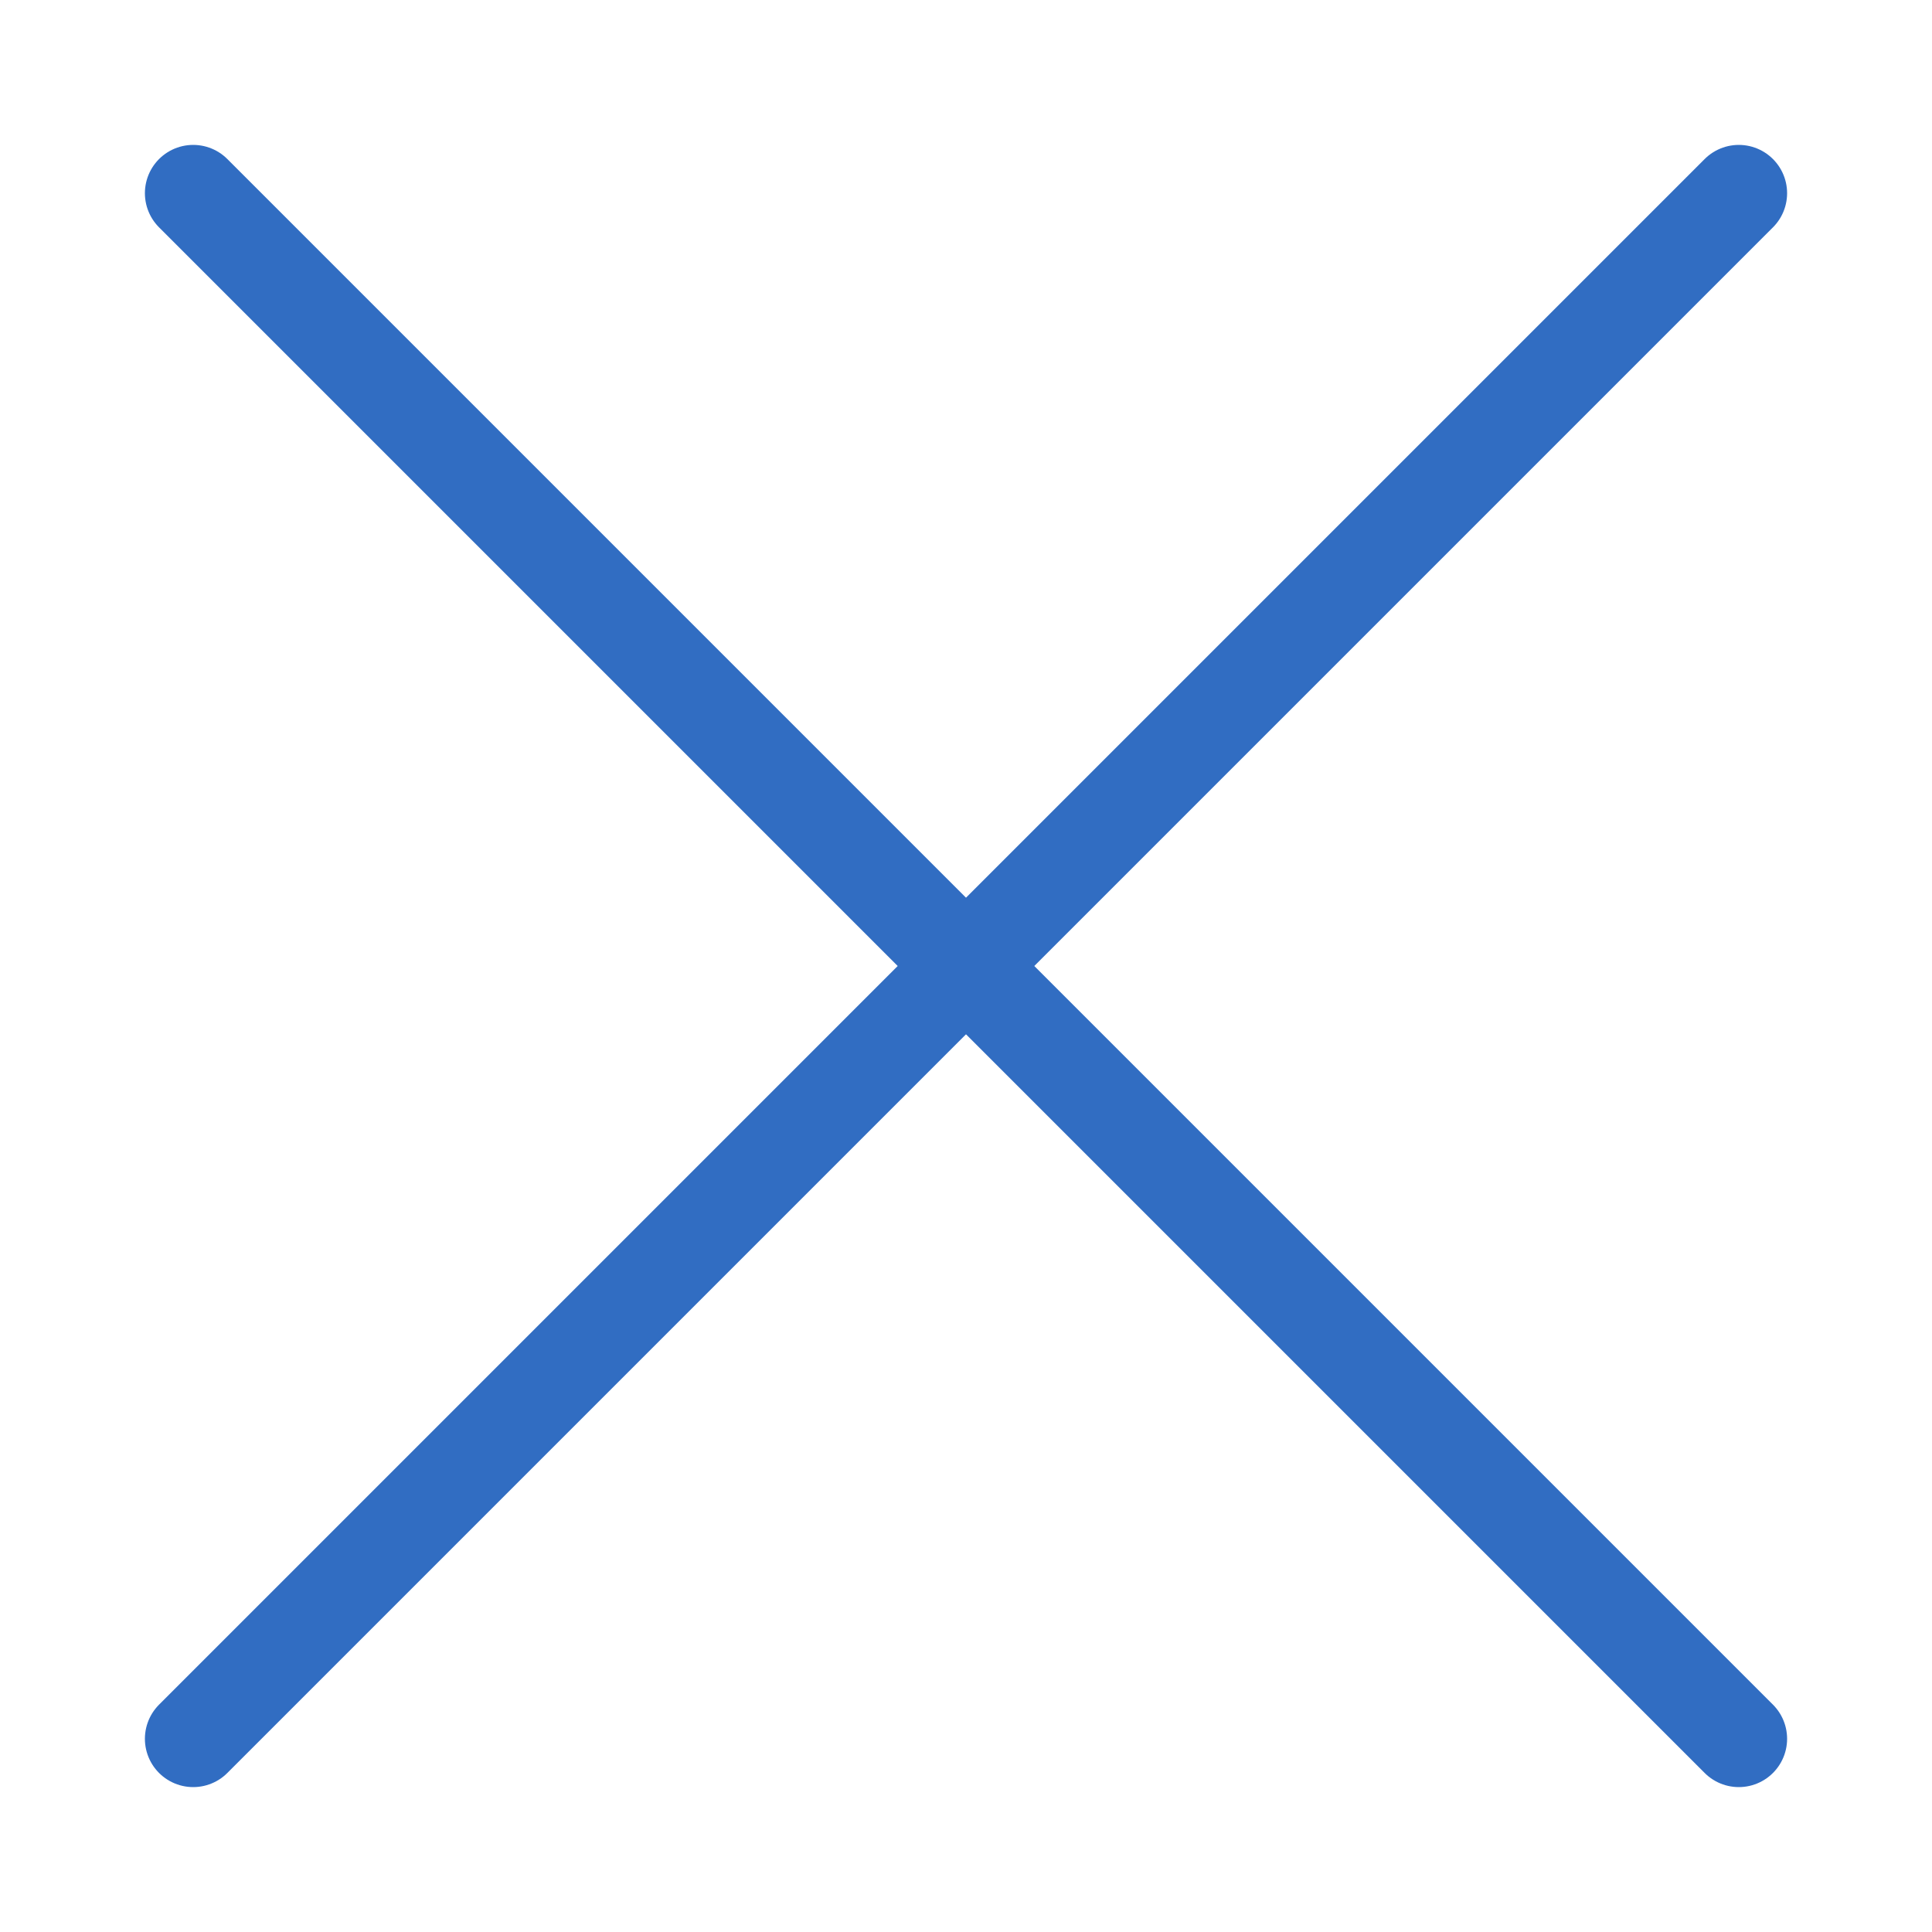
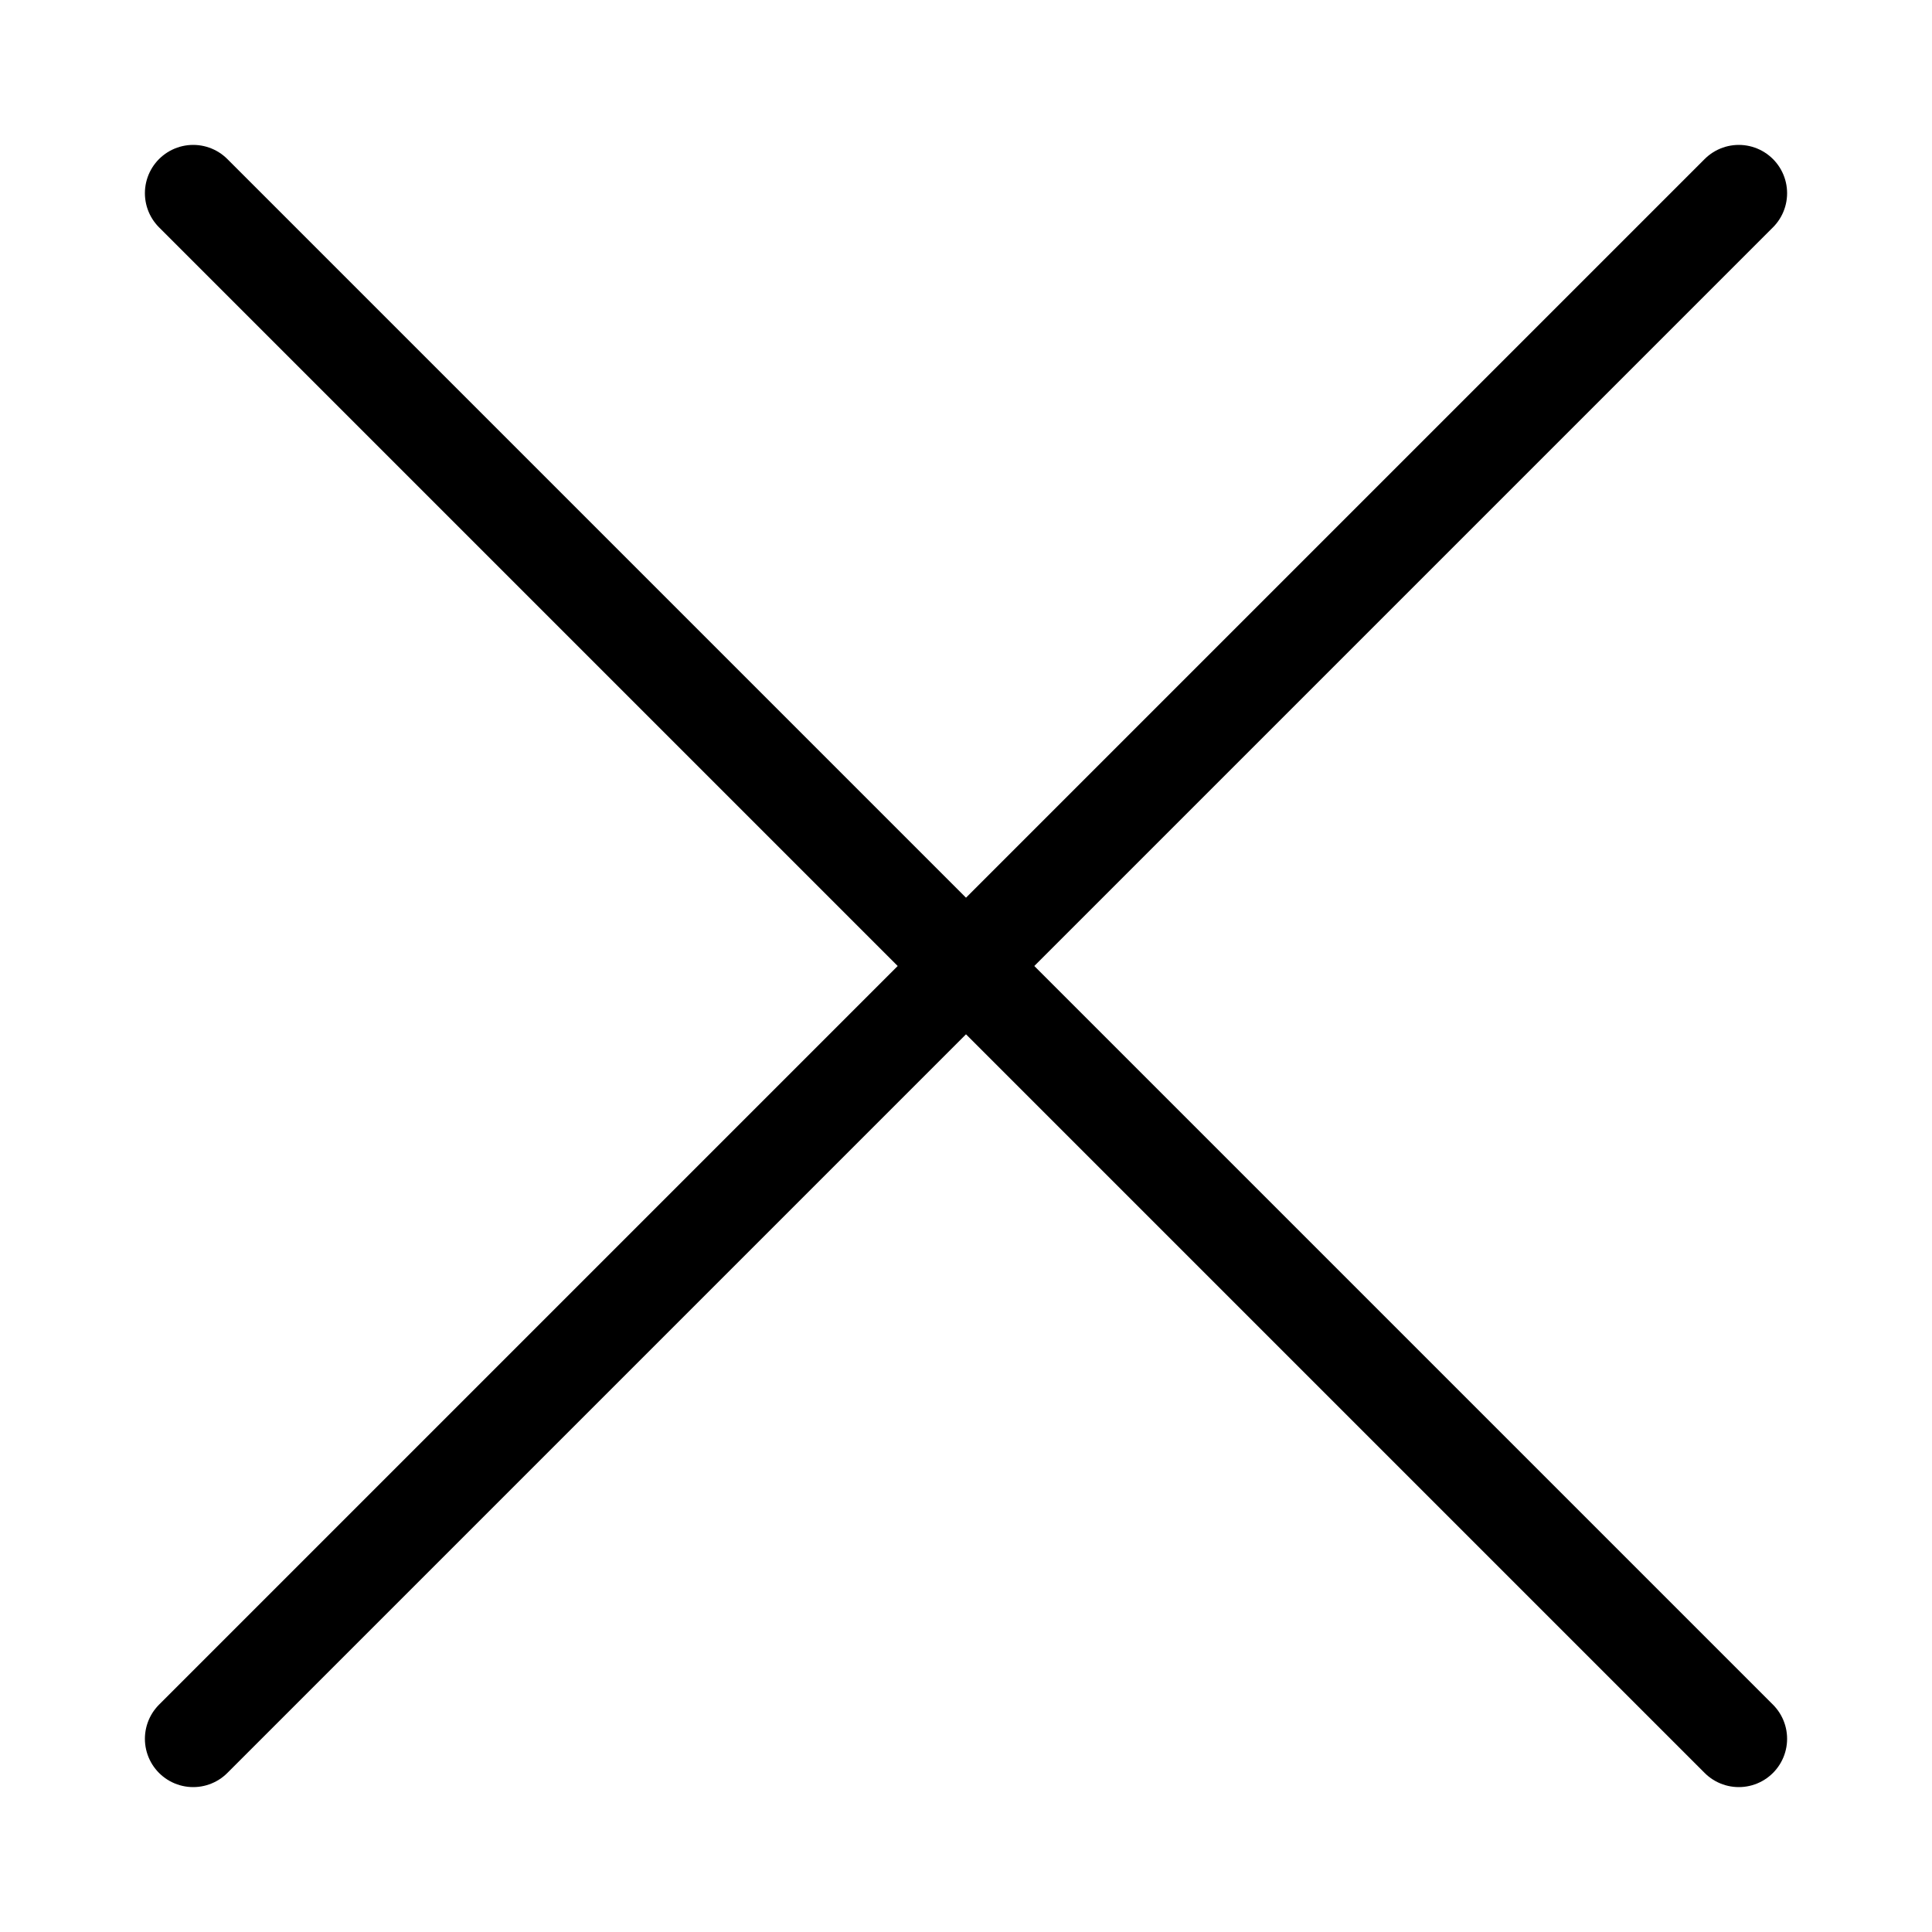
- <svg xmlns="http://www.w3.org/2000/svg" width="20" height="20" viewBox="0 0 20 20" fill="none">
-   <path d="M2 18L10 10M10 10L18 2M10 10L18 18M10 10L2 2" stroke="#316DC2" stroke-linecap="round" stroke-linejoin="round" />
+ <svg xmlns="http://www.w3.org/2000/svg" width="20" height="20" viewBox="0 0 20 20" fill="black">
+   <path d="M2 18L10 10M10 10L18 2M10 10L18 18M10 10L2 2" stroke="black" stroke-linecap="round" stroke-linejoin="round" />
</svg>
